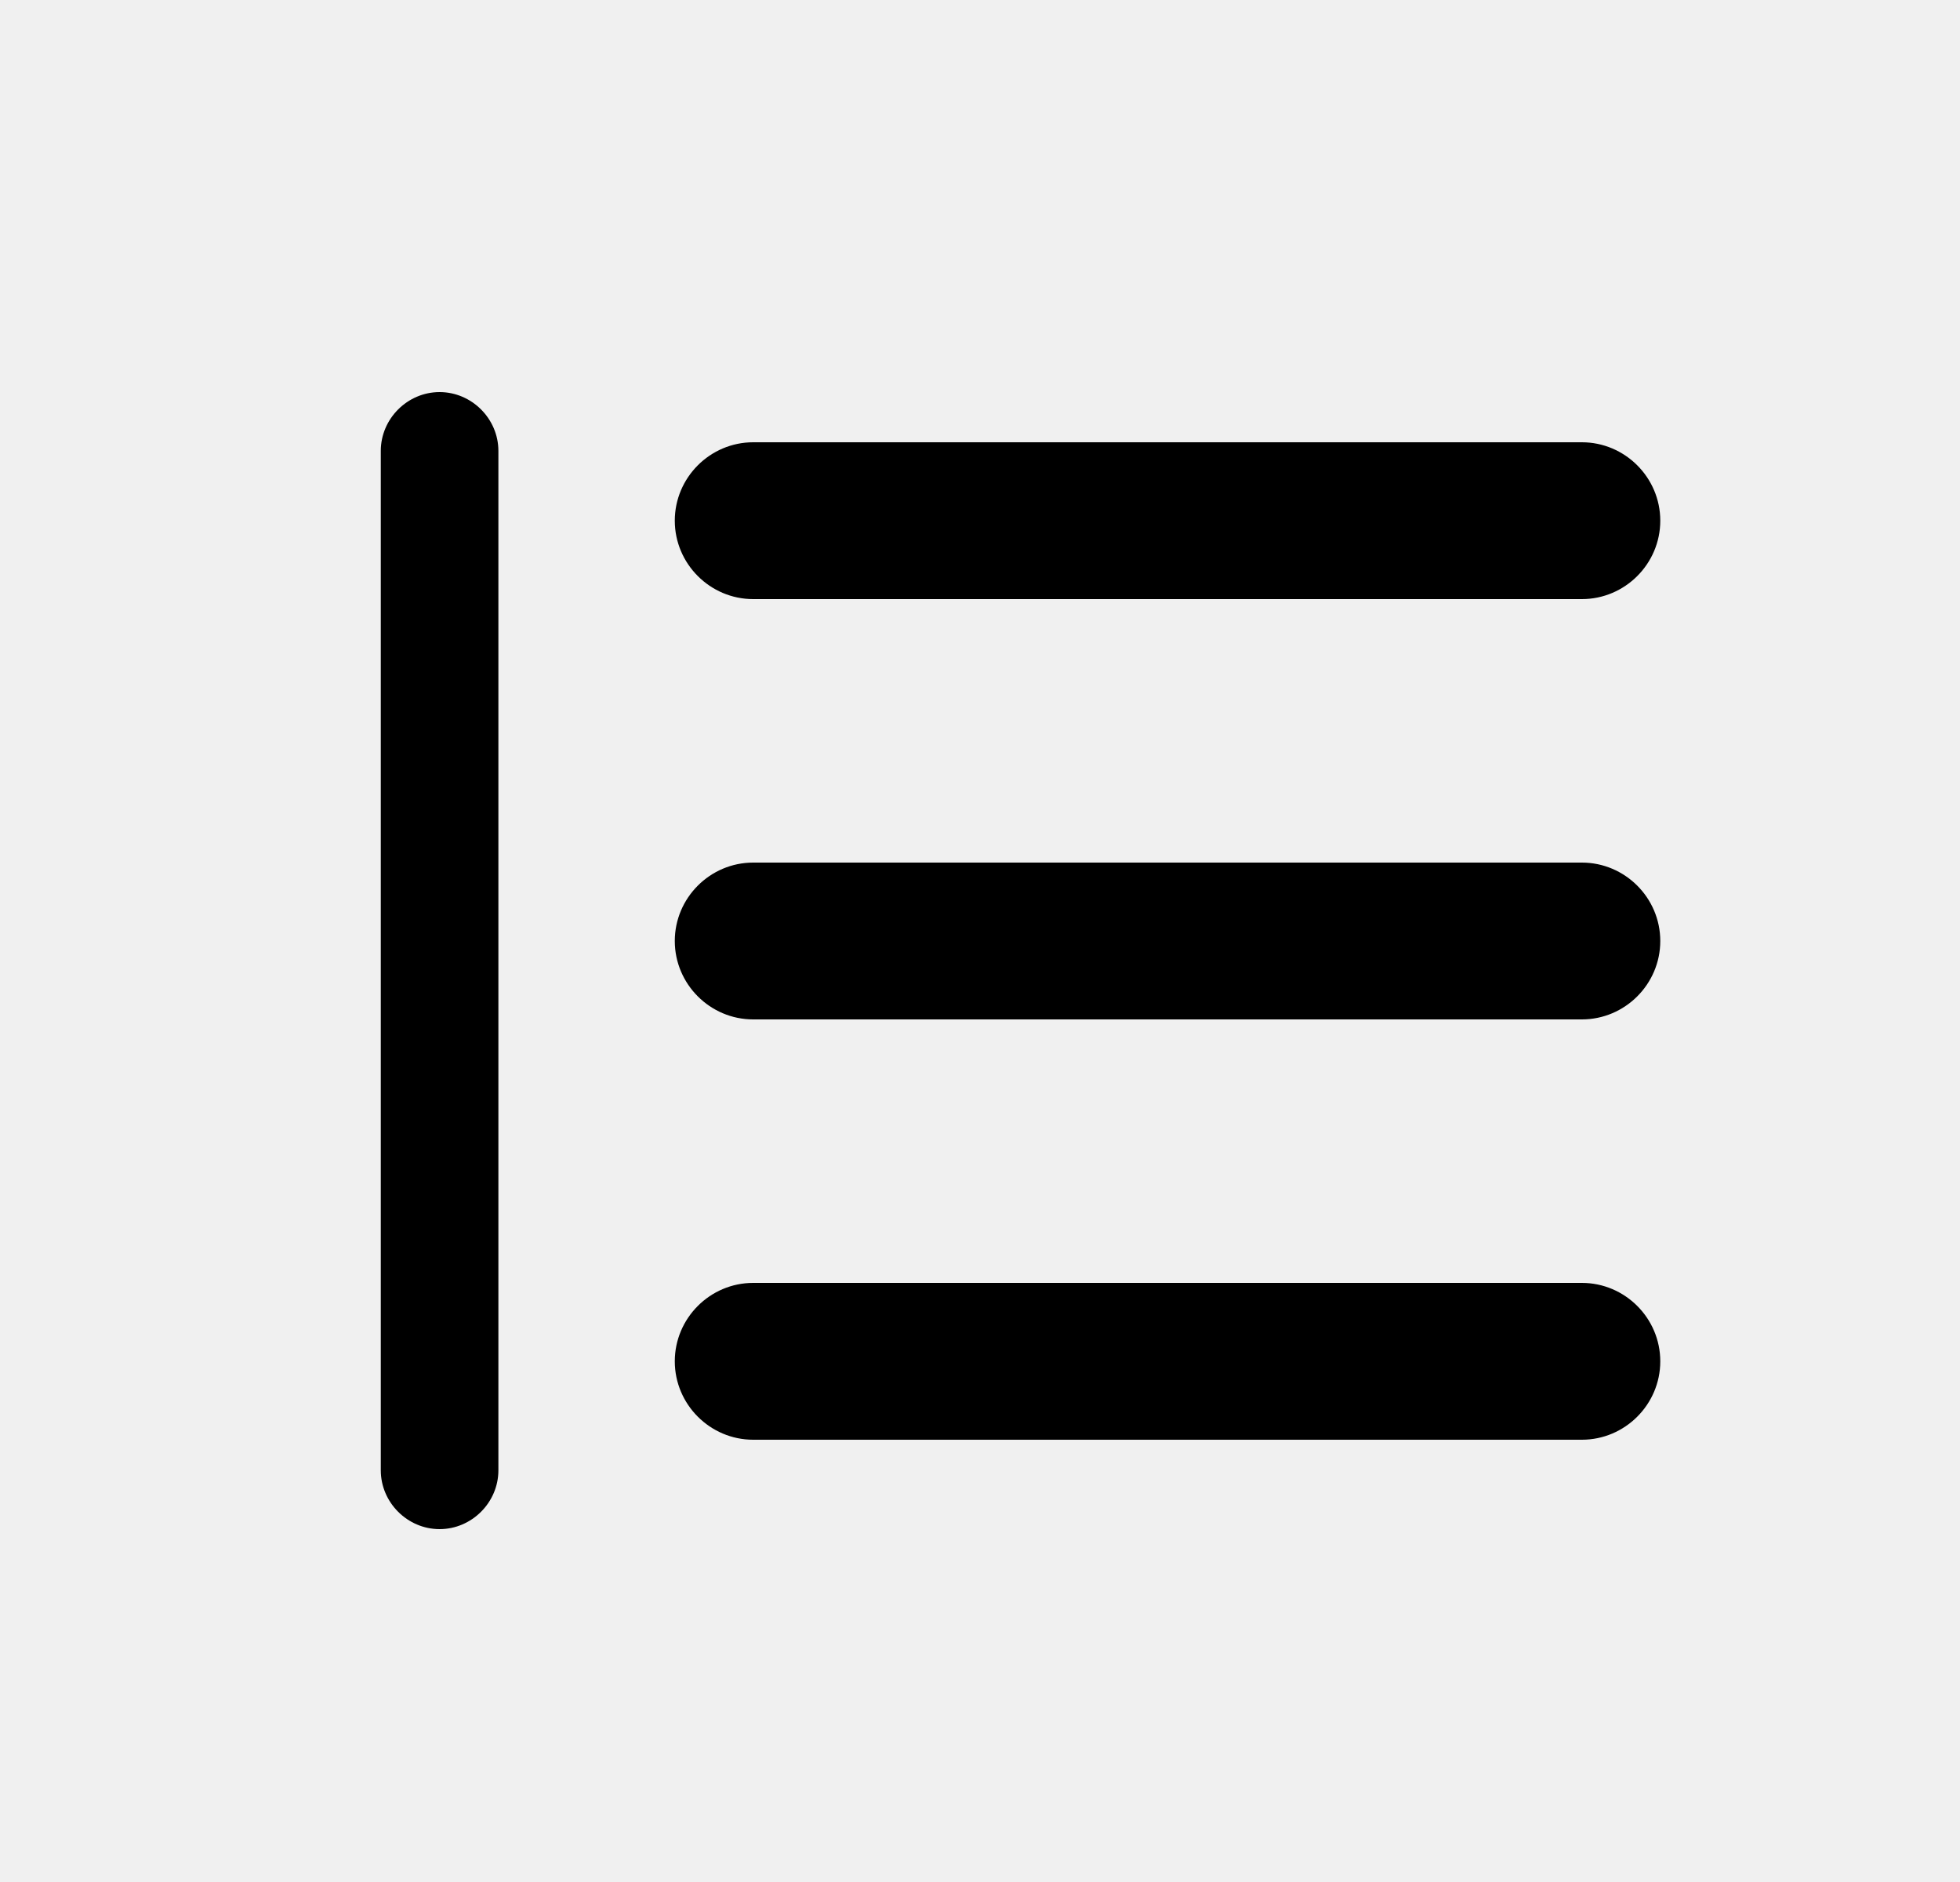
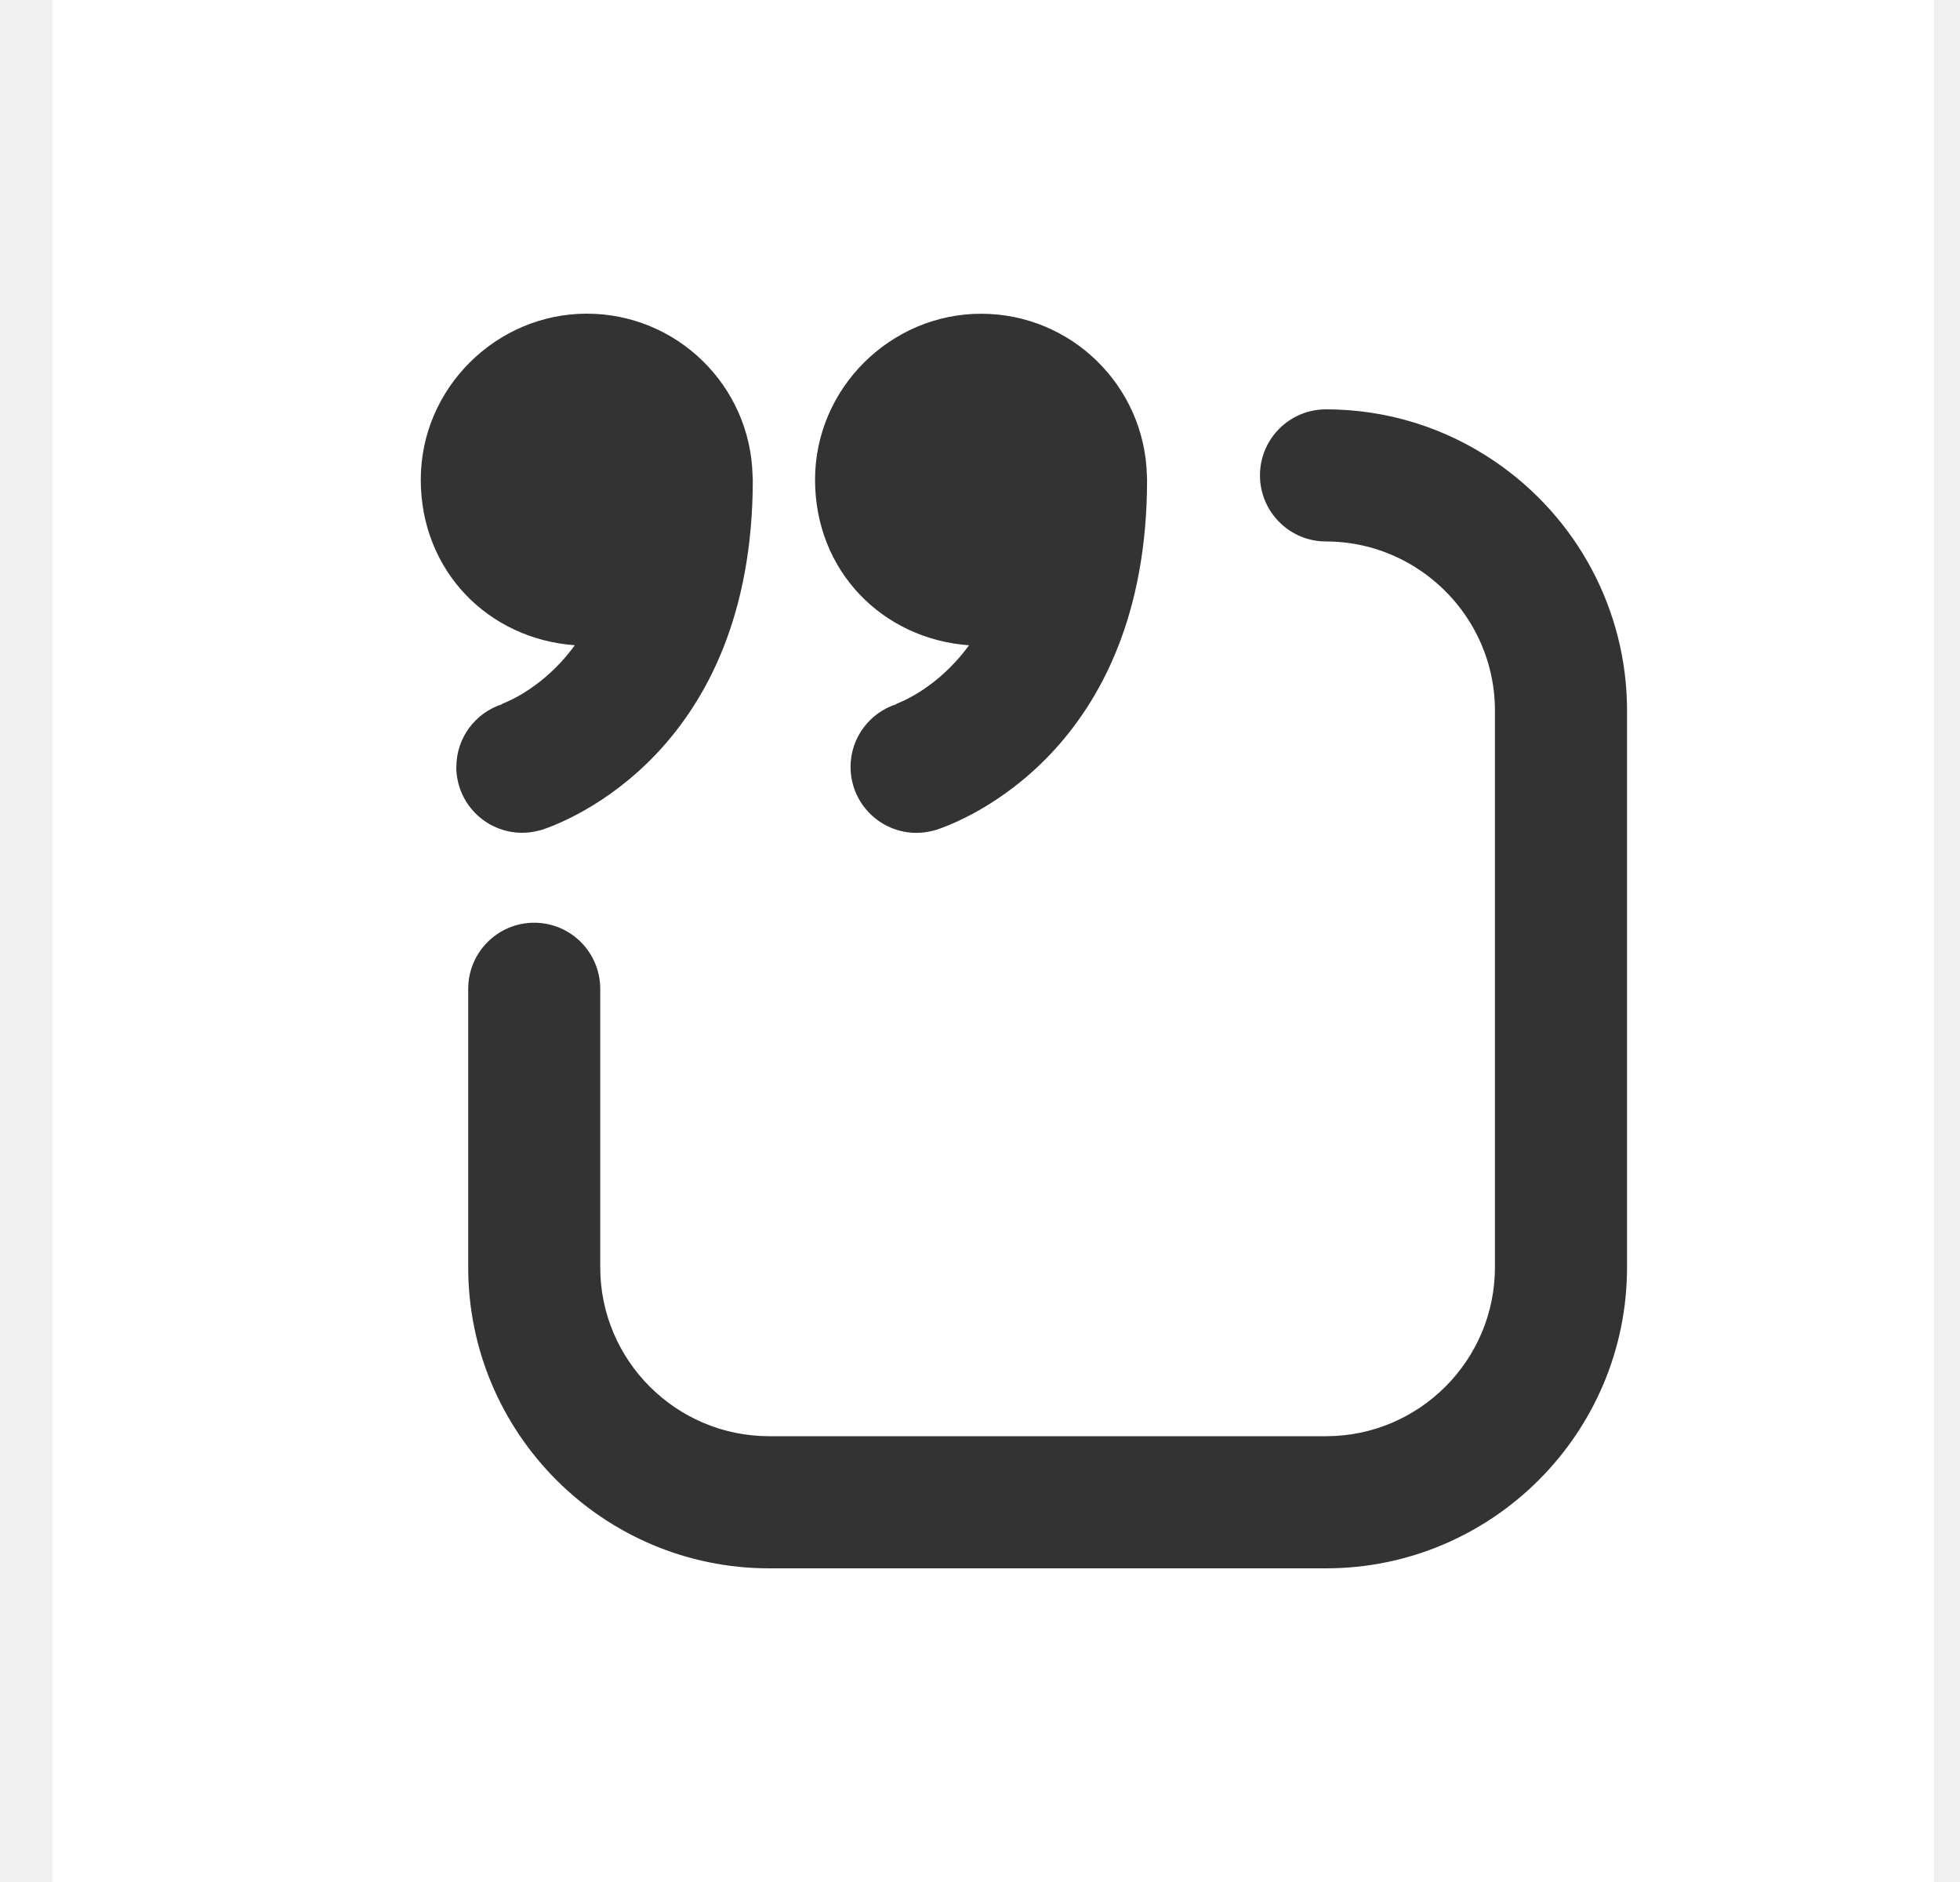
<svg xmlns="http://www.w3.org/2000/svg" width="25" height="24" viewBox="0 0 25 24" fill="none">
-   <path d="M20.177 7.64H9.607C9.057 7.64 8.607 7.19 8.607 6.64C8.607 6.09 9.057 5.64 9.607 5.64H20.177C20.727 5.64 21.177 6.09 21.177 6.64C21.177 7.19 20.727 7.64 20.177 7.64Z" fill="currentColor" />
-   <path d="M20.177 13H9.607C9.057 13 8.607 12.55 8.607 12C8.607 11.45 9.057 11 9.607 11H20.177C20.727 11 21.177 11.45 21.177 12C21.177 12.55 20.727 13 20.177 13Z" fill="currentColor" />
-   <path d="M20.177 18.36H9.607C9.057 18.36 8.607 17.91 8.607 17.36C8.607 16.81 9.057 16.36 9.607 16.36H20.177C20.727 16.36 21.177 16.81 21.177 17.36C21.177 17.91 20.727 18.36 20.177 18.36Z" fill="currentColor" />
-   <path d="M5.607 19.5C5.197 19.5 4.857 19.16 4.857 18.75V5.75C4.857 5.34 5.197 5 5.607 5C6.017 5 6.357 5.34 6.357 5.75V18.75C6.357 19.16 6.017 19.5 5.607 19.5Z" fill="currentColor" />
+   <rect x="0.667" width="24" height="24" fill="white" />
+   <path d="M19.062 5.881C18.426 5.449 17.683 5.22 16.913 5.22C16.448 5.22 16.071 5.597 16.071 6.062C16.071 6.527 16.448 6.905 16.913 6.905C17.343 6.905 17.759 7.033 18.116 7.275C18.712 7.679 19.068 8.346 19.068 9.059V16.161C19.068 17.349 18.101 18.315 16.913 18.315H9.811C8.624 18.315 7.656 17.349 7.656 16.161V12.61C7.656 12.145 7.279 11.767 6.814 11.767C6.349 11.767 5.972 12.145 5.972 12.61V16.161C5.972 18.278 7.694 20 9.811 20H16.913C19.03 20 20.753 18.278 20.753 16.161V9.06C20.753 7.789 20.121 6.6 19.062 5.881H19.062Z" fill="#333333" />
+   <path d="M12.361 8.228C12.306 8.303 12.248 8.374 12.185 8.442C11.812 8.848 11.425 8.979 11.421 8.98L11.433 8.976V8.98C11.095 9.088 10.849 9.405 10.849 9.78C10.849 10.244 11.226 10.621 11.69 10.621C11.766 10.621 11.84 10.61 11.91 10.591V10.592C11.915 10.591 11.926 10.587 11.94 10.583C11.94 10.583 11.94 10.583 11.941 10.583C12.25 10.482 14.631 9.586 14.631 6.118C14.631 6.099 14.63 6.08 14.629 6.062C14.598 4.918 13.663 4.001 12.513 4.001C11.363 4.001 10.396 4.949 10.396 6.118C10.396 7.287 11.263 8.151 12.362 8.229L12.361 8.228Z" fill="#333333" />
+   <path d="M5.82 9.779C5.82 10.243 6.196 10.62 6.661 10.62C6.737 10.62 6.811 10.609 6.881 10.59V10.591C6.886 10.59 6.897 10.586 6.91 10.582C6.91 10.582 6.911 10.582 6.912 10.582C7.22 10.481 9.602 9.586 9.602 6.117C9.602 6.099 9.6 6.081 9.599 6.063C9.571 4.919 8.635 4 7.484 4C6.333 4 5.367 4.948 5.367 6.117C5.367 7.286 6.234 8.15 7.332 8.228C7.277 8.303 7.219 8.374 7.157 8.442C6.783 8.848 6.396 8.979 6.392 8.98L6.405 8.976V8.98C6.067 9.088 5.821 9.405 5.821 9.78L5.82 9.779Z" fill="#333333" />
</svg>
